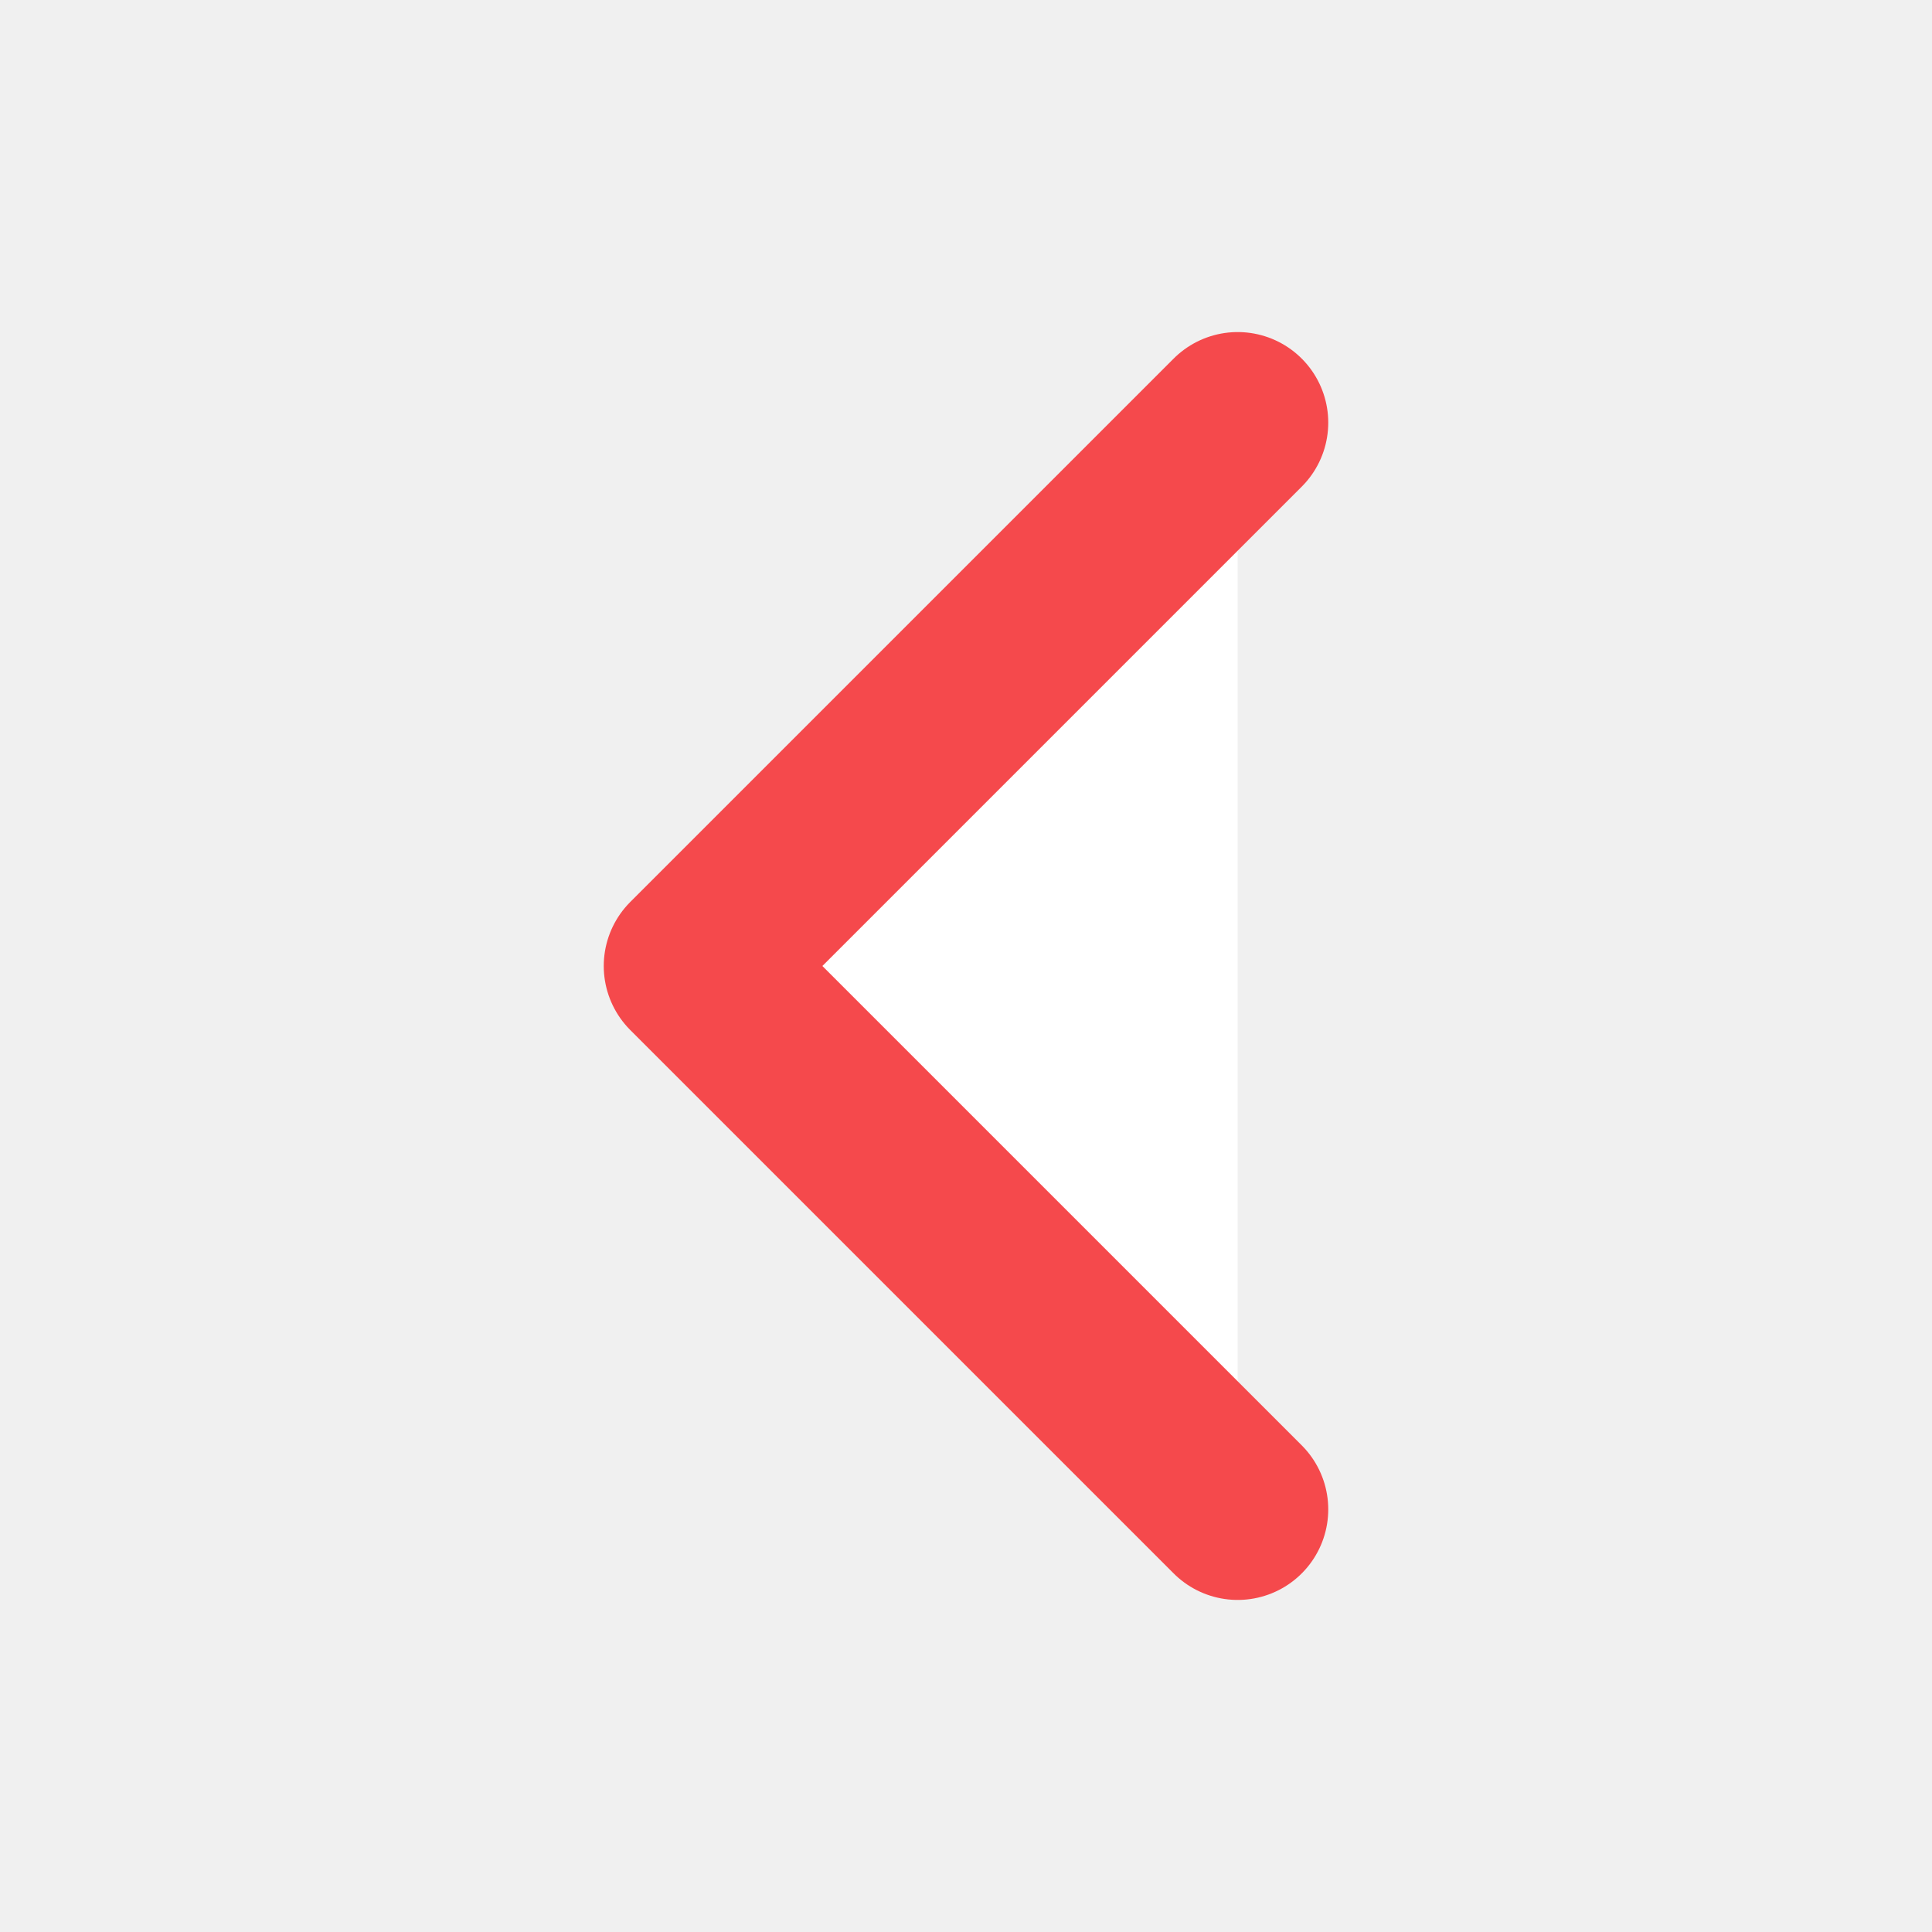
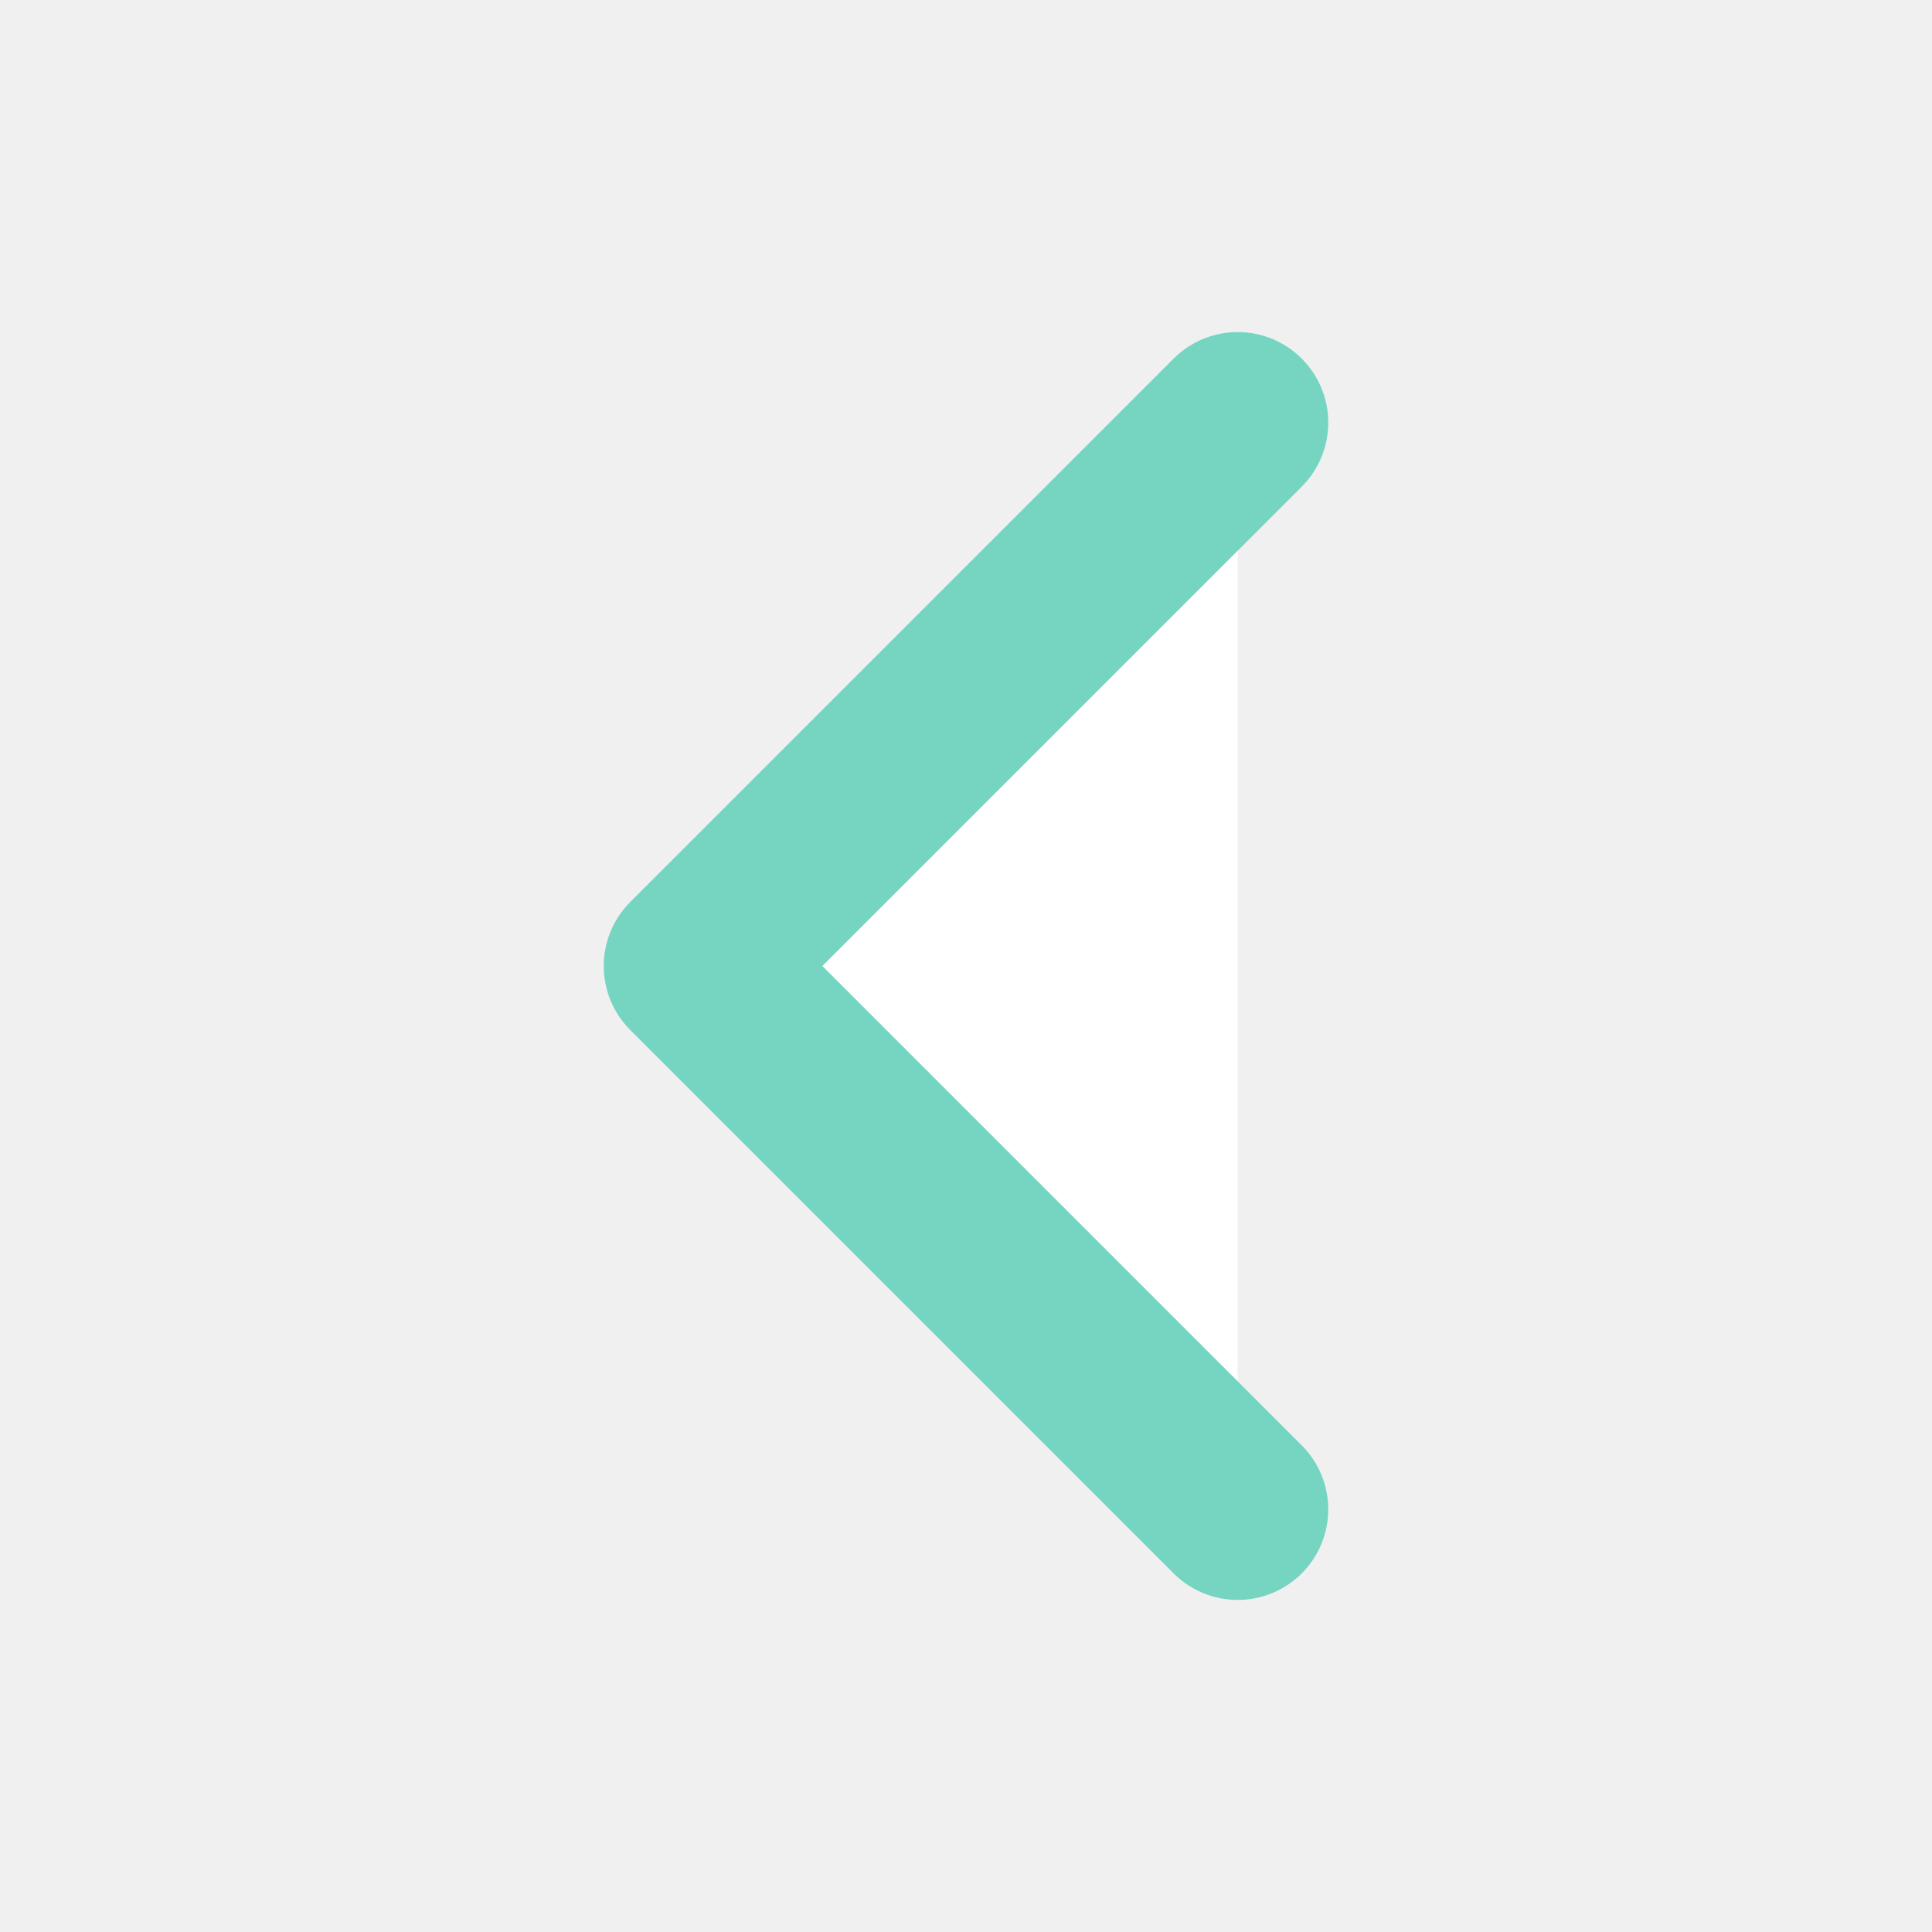
<svg xmlns="http://www.w3.org/2000/svg" height="30px" viewBox="0 0 512 512" width="30px">
-   <path d="m328 112-144 144 144 144" fill="#FFF" stroke="#f5494c" stroke-linecap="round" stroke-linejoin="round" stroke-width="48" />
+   <path d="m328 112-144 144 144 144" fill="#FFF" stroke="#76d5c1 " stroke-linecap="round" stroke-linejoin="round" stroke-width="48" />
</svg>
